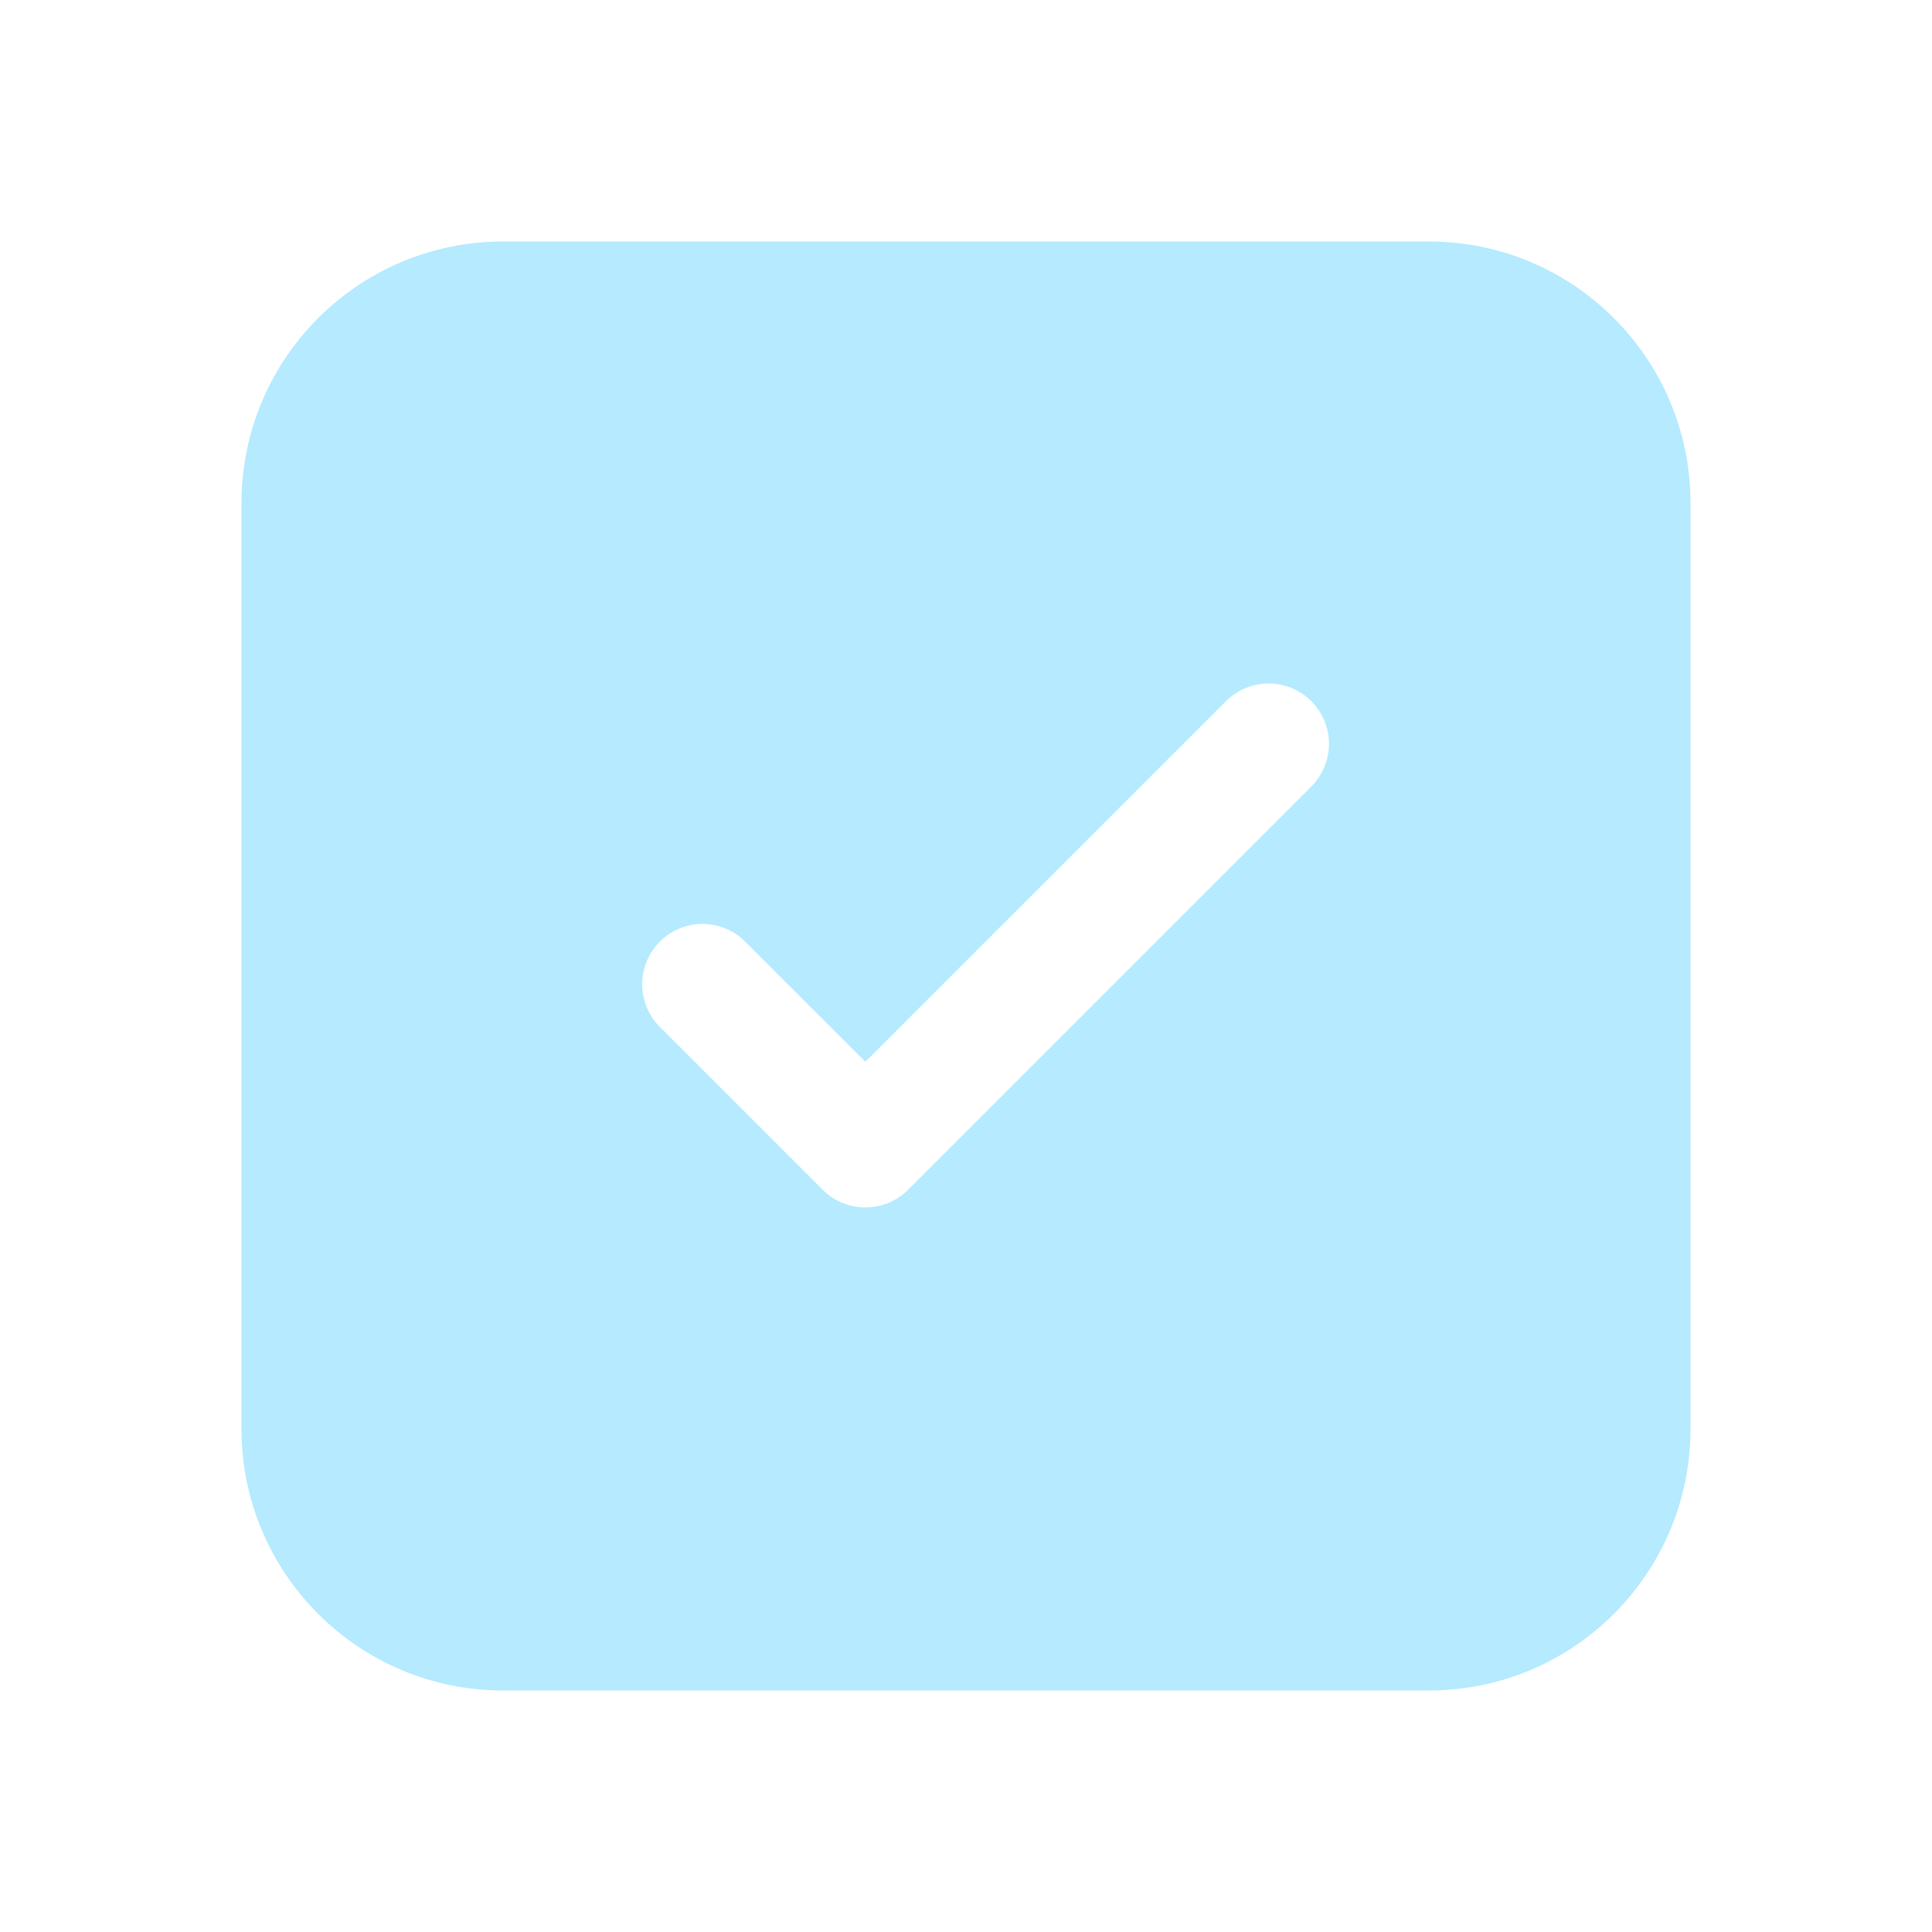
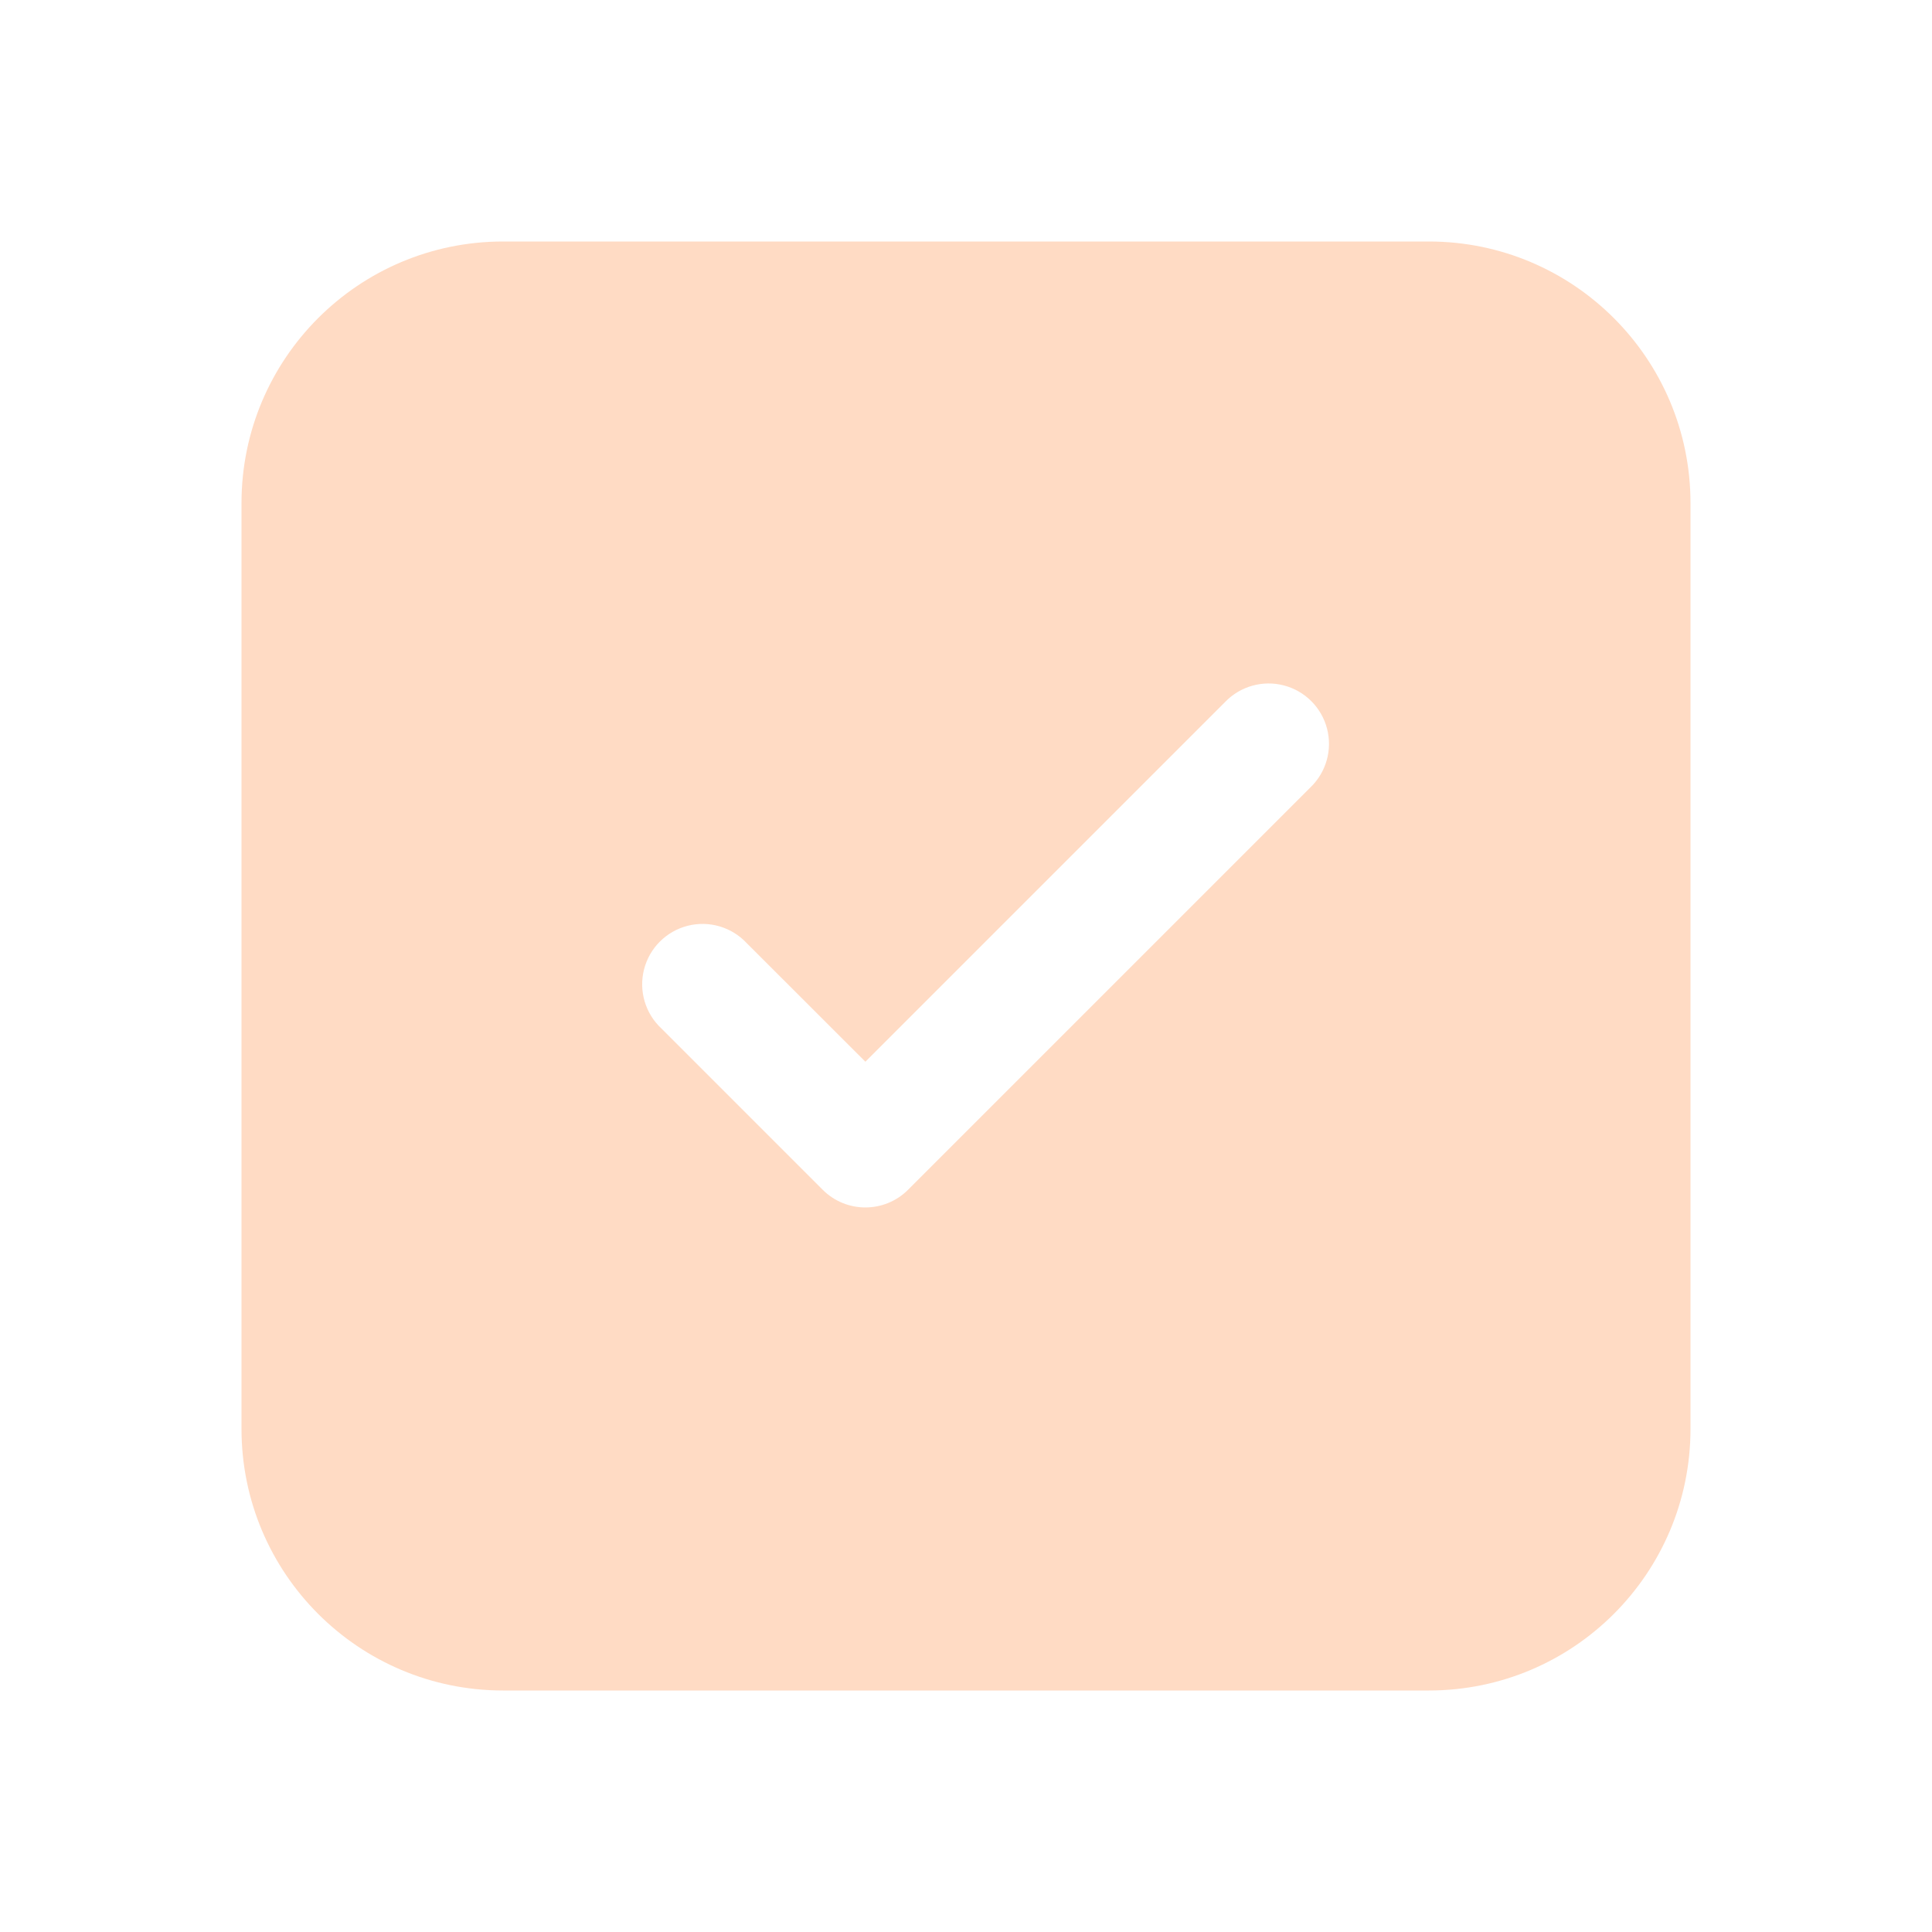
<svg xmlns="http://www.w3.org/2000/svg" width="24" height="24" fill="none" viewBox="0 0 24 24">
-   <path d="M6.25 3A3.25 3.25 0 0 0 3 6.25v11.5A3.25 3.25 0 0 0 6.25 21h11.5A3.25 3.25 0 0 0 21 17.75V6.25A3.25 3.25 0 0 0 17.75 3H6.25Zm10.03 6.78-5 5a.75.75 0 0 1-1.06 0l-2.004-2.004a.75.75 0 1 1 1.06-1.06l1.474 1.473 4.47-4.47a.75.75 0 1 1 1.06 1.061Z" fill="#b5eaff" />
+   <path d="M6.25 3A3.25 3.25 0 0 0 3 6.25v11.5A3.25 3.25 0 0 0 6.25 21h11.5A3.25 3.25 0 0 0 21 17.75V6.25A3.25 3.25 0 0 0 17.75 3H6.25Zm10.03 6.78-5 5a.75.75 0 0 1-1.06 0l-2.004-2.004a.75.75 0 1 1 1.06-1.06l1.474 1.473 4.47-4.47a.75.75 0 1 1 1.06 1.061Z" fill="#ffdbc4" />
</svg>
